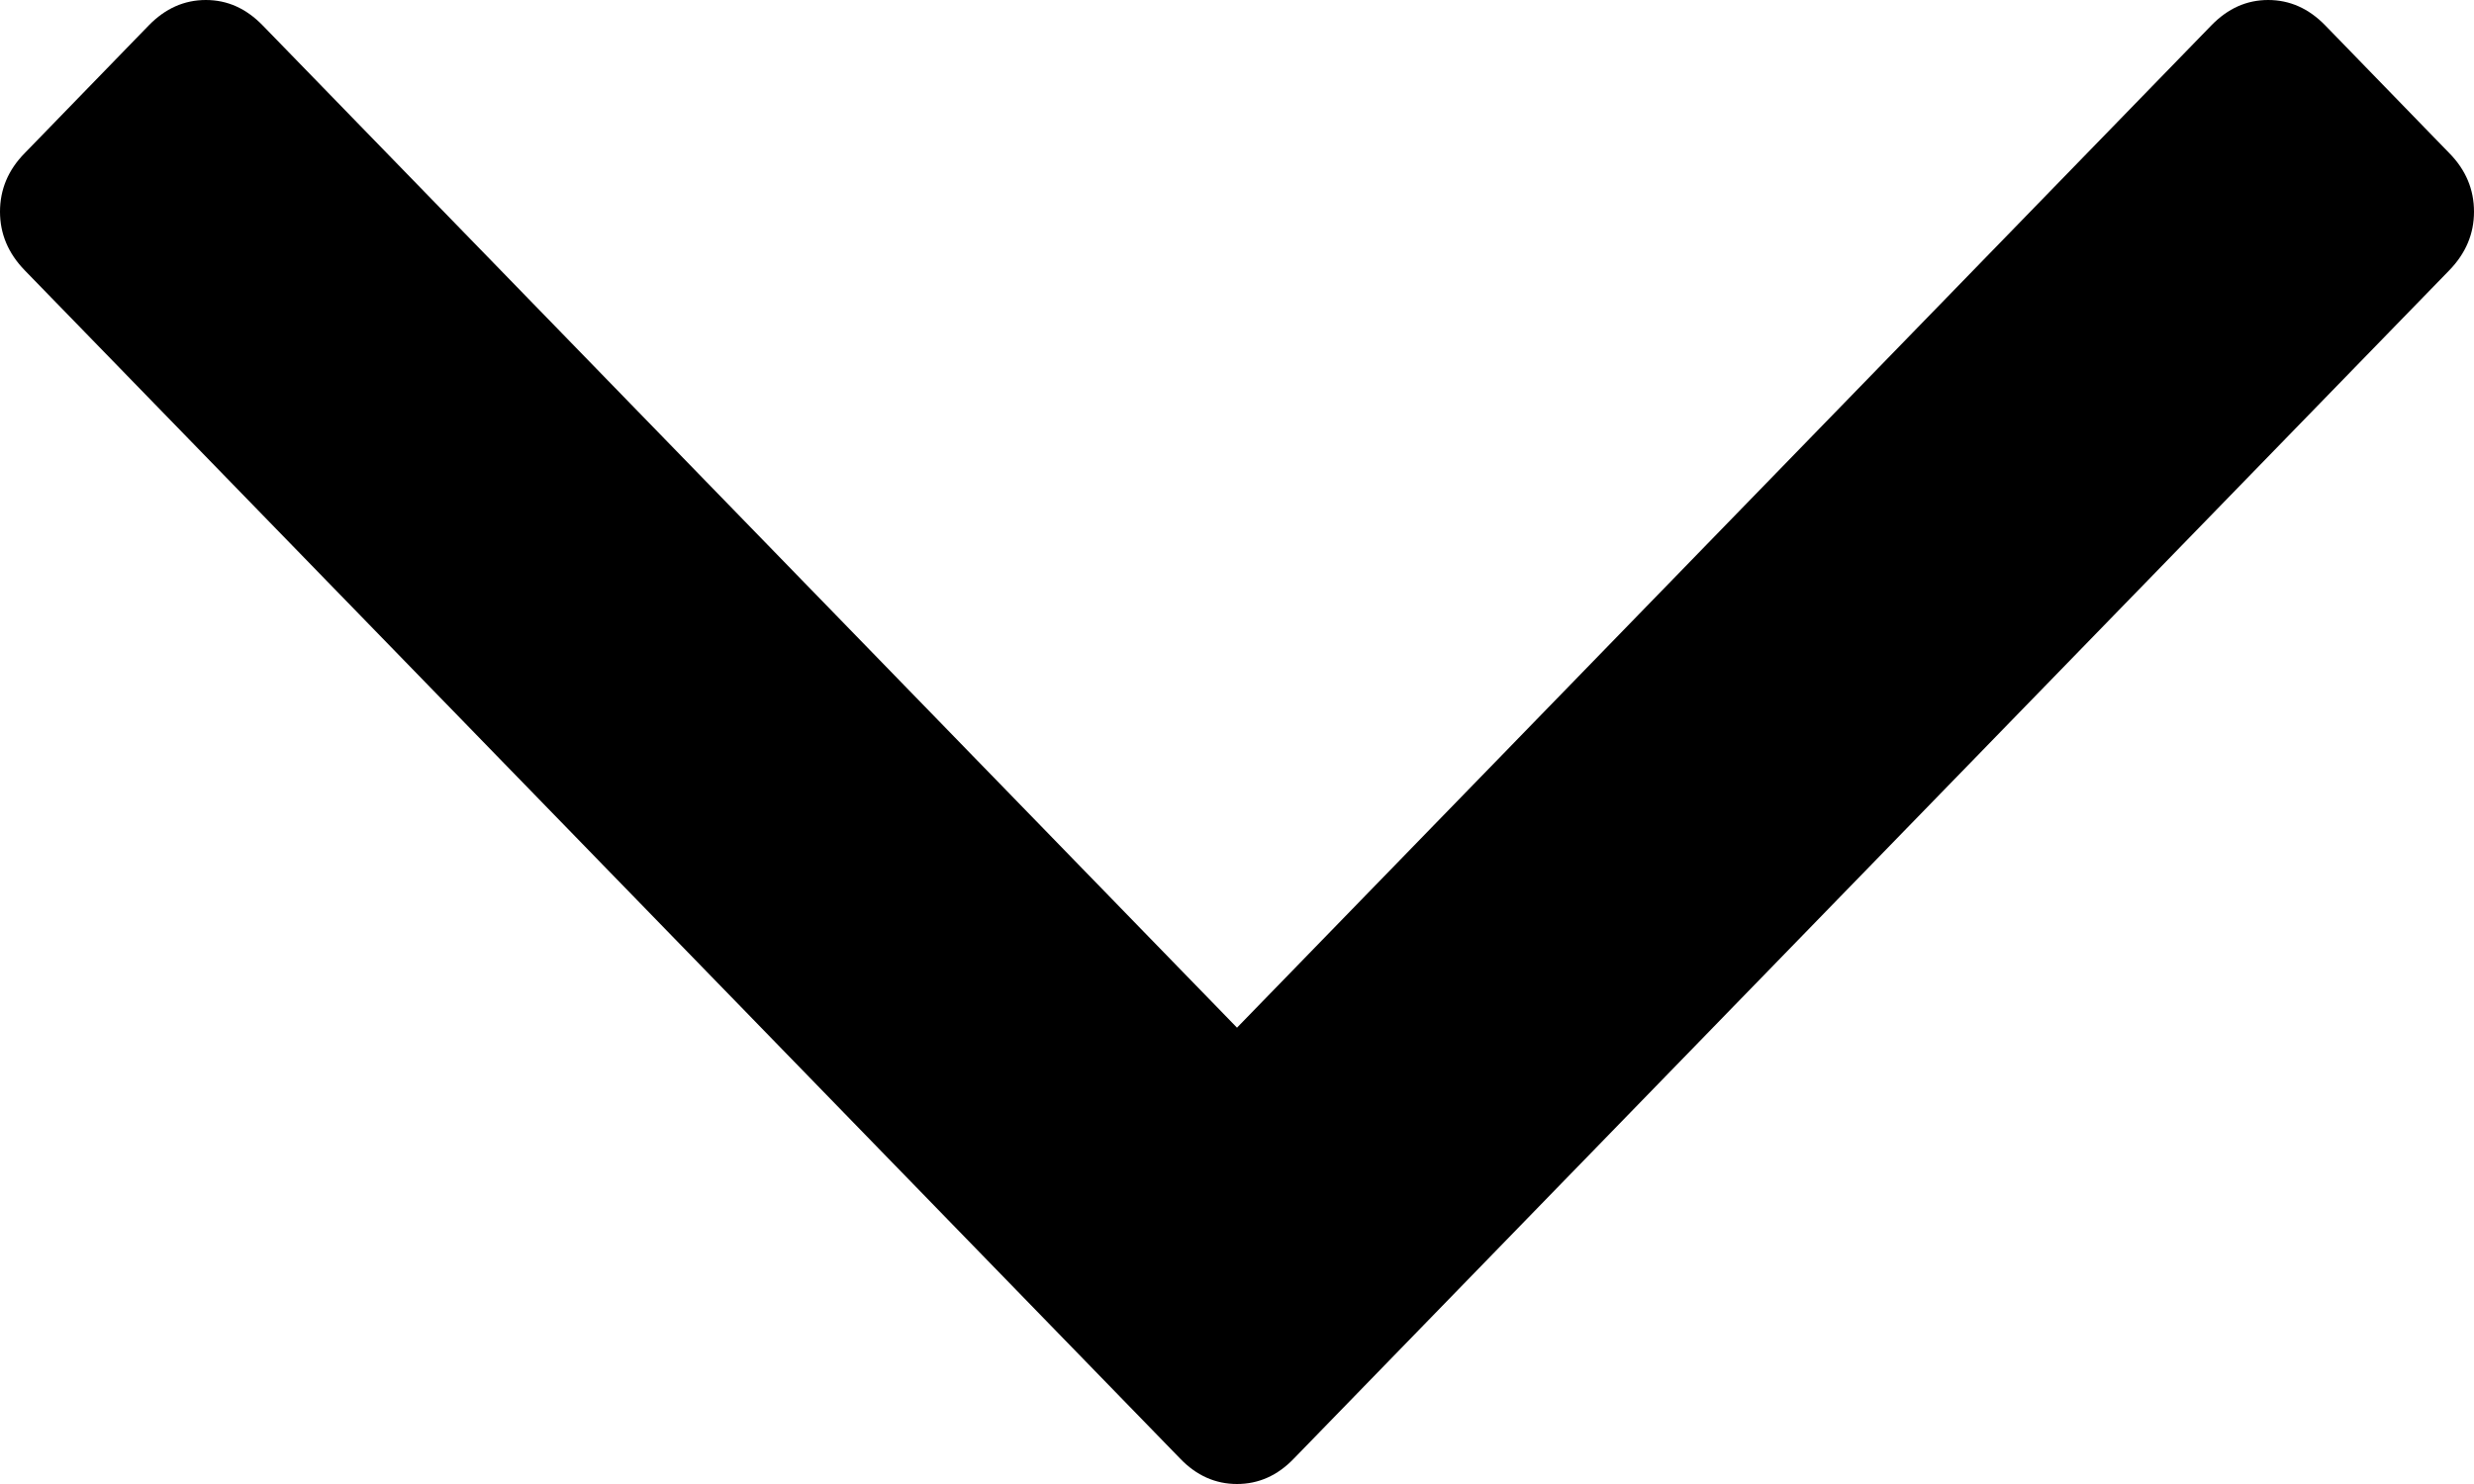
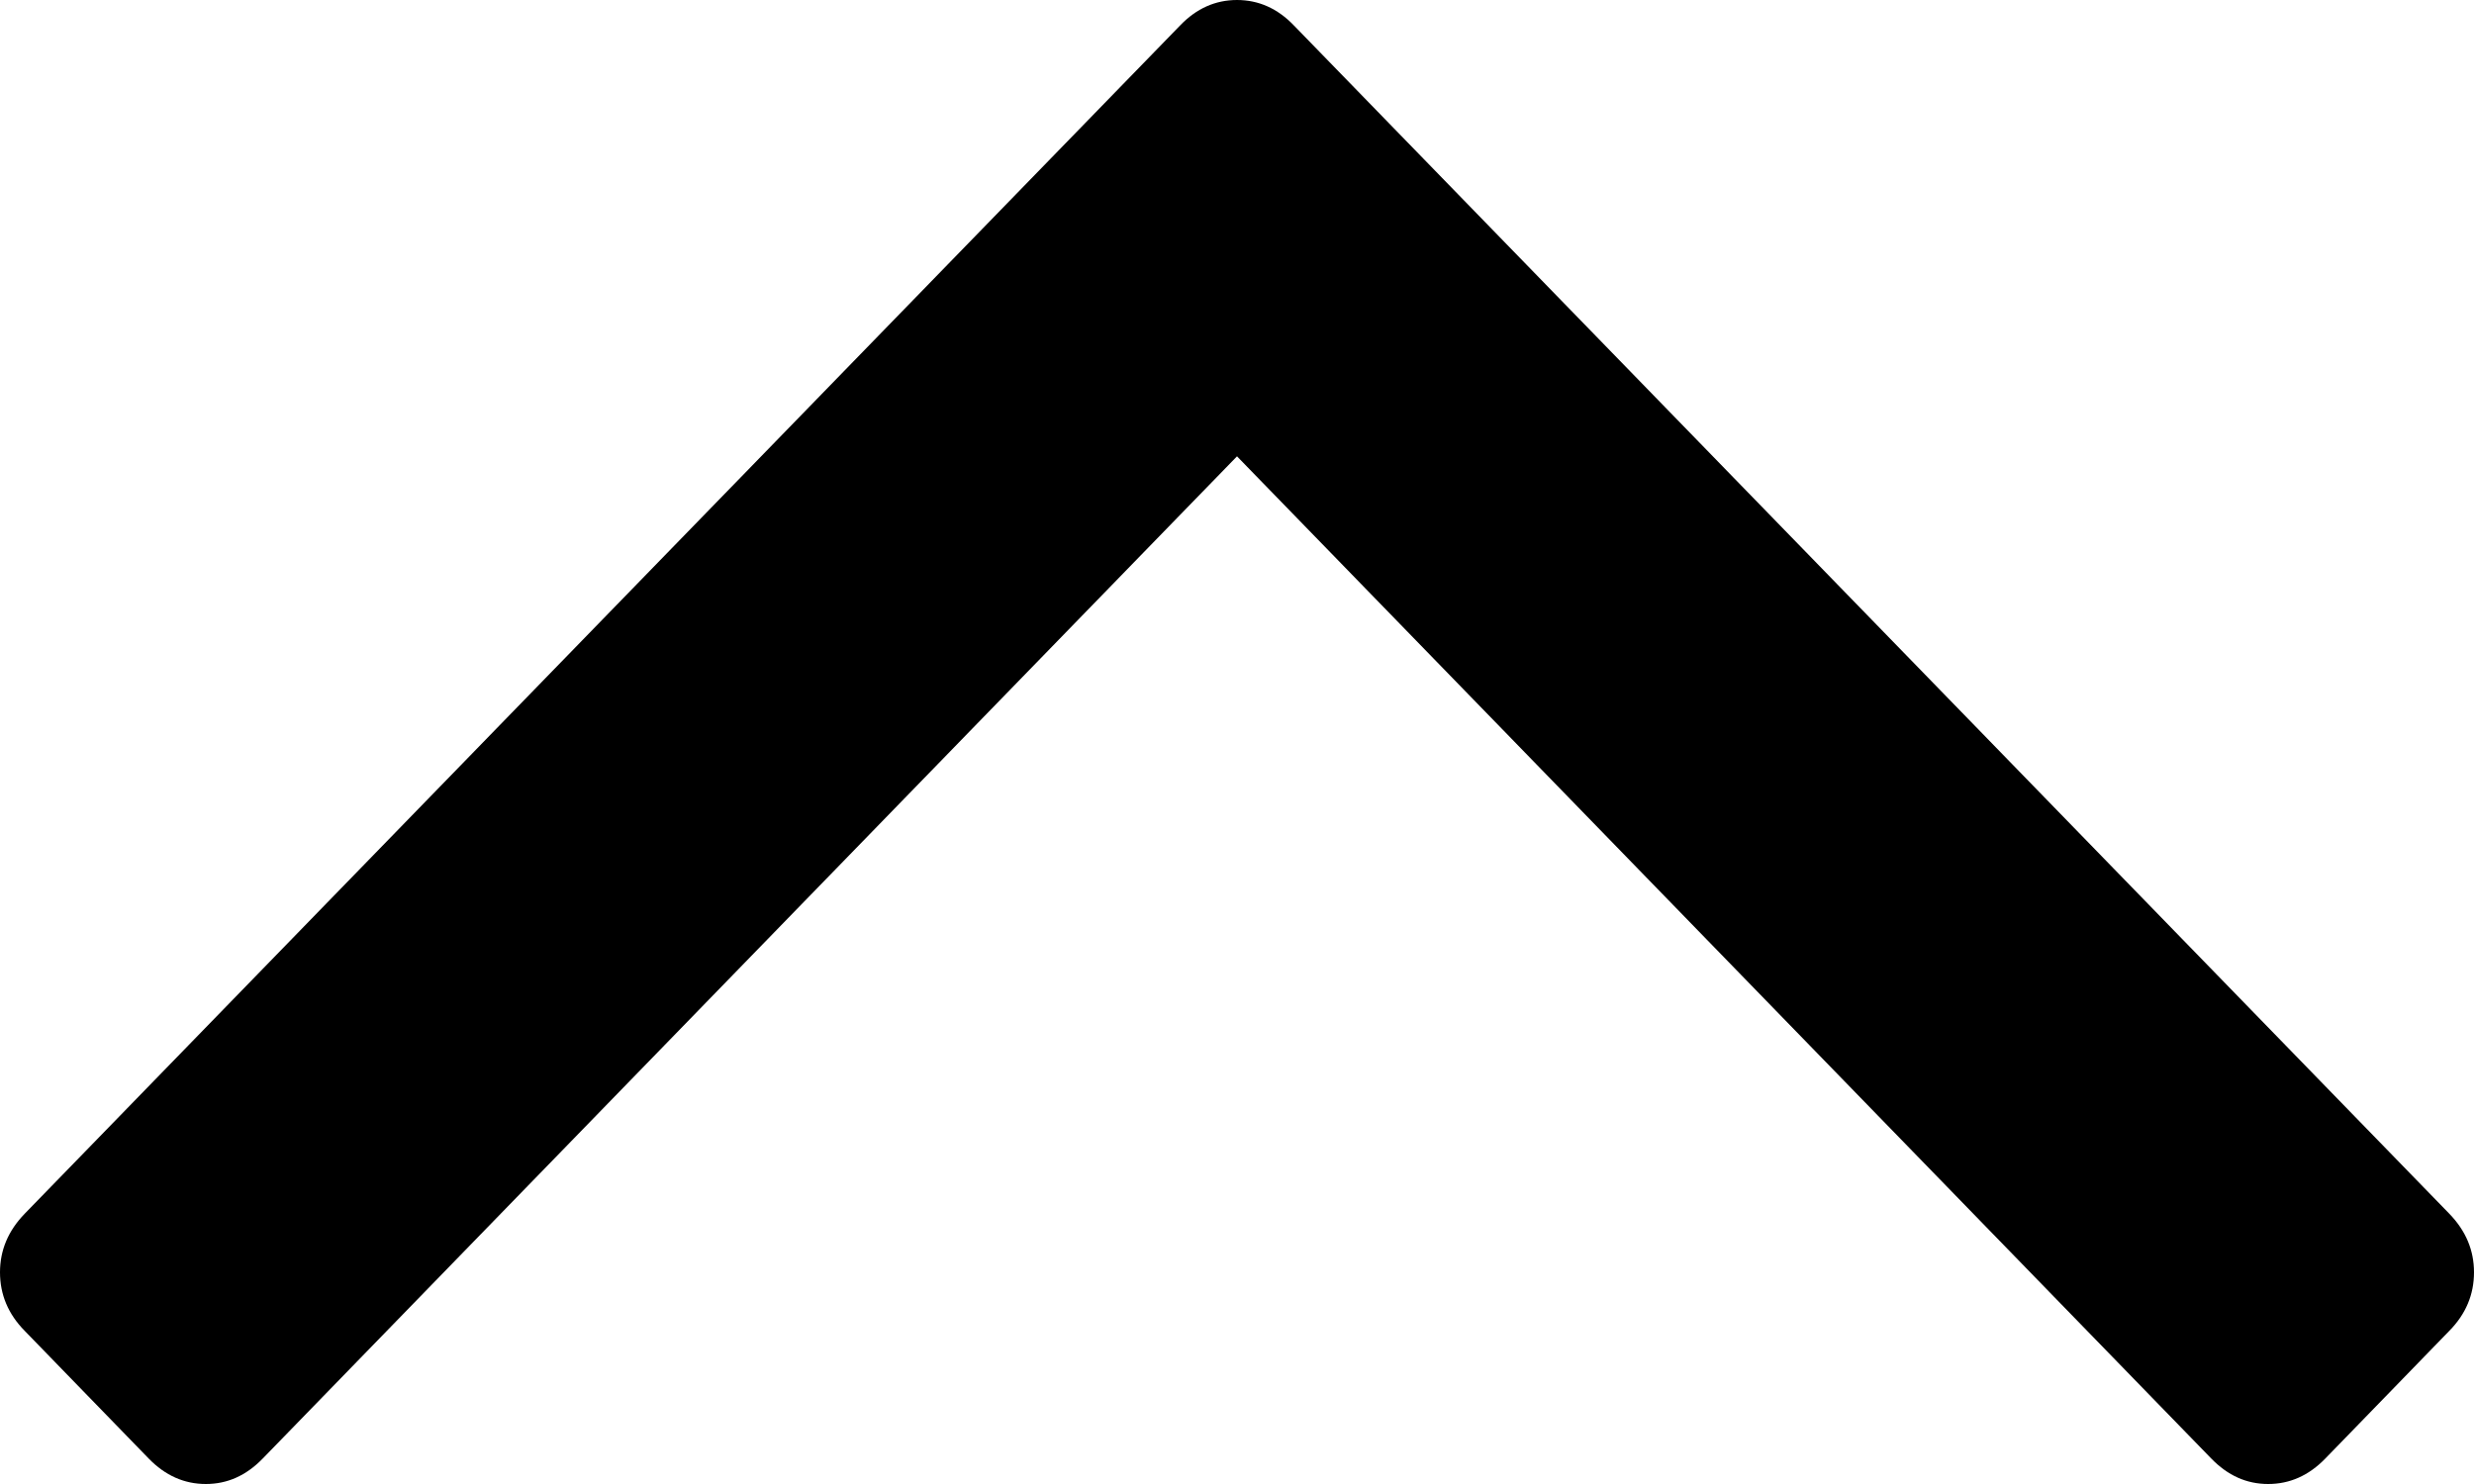
<svg xmlns="http://www.w3.org/2000/svg" version="1.1" width="10px" height="6px">
-   <g transform="matrix(1 0 0 1 -210 -308 )">
-     <path d="M 9.9 1.093  C 9.967 1.024  10 0.945  10 0.856  C 10 0.766  9.967 0.687  9.9 0.619  L 9.399 0.103  C 9.332 0.034  9.255 0  9.168 0  C 9.081 0  9.005 0.034  8.938 0.103  L 5 4.155  L 1.062 0.103  C 0.995 0.034  0.919 0  0.832 0  C 0.745 0  0.668 0.034  0.601 0.103  L 0.1 0.619  C 0.033 0.687  0 0.766  0 0.856  C 0 0.945  0.033 1.024  0.1 1.093  L 4.77 5.897  C 4.836 5.966  4.913 6  5 6  C 5.087 6  5.164 5.966  5.23 5.897  L 9.9 1.093  Z " fill-rule="nonzero" fill="#000000" stroke="none" transform="matrix(1 0 0 1 210 308 )" />
+   <g transform="matrix(1 0 0 1 -210 -289 )">
+     <path d="M 9.9 4.907  C 9.967 4.976  10 5.055  10 5.144  C 10 5.234  9.967 5.313  9.9 5.381  L 9.399 5.897  C 9.332 5.966  9.255 6  9.168 6  C 9.081 6  9.005 5.966  8.938 5.897  L 5 1.845  L 1.062 5.897  C 0.995 5.966  0.919 6  0.832 6  C 0.745 6  0.668 5.966  0.601 5.897  L 0.1 5.381  C 0.033 5.313  0 5.234  0 5.144  C 0 5.055  0.033 4.976  0.1 4.907  L 4.77 0.103  C 4.836 0.034  4.913 0  5 0  C 5.087 0  5.164 0.034  5.23 0.103  L 9.9 4.907  Z " fill-rule="nonzero" fill="#000000" stroke="none" transform="matrix(1 0 0 1 210 289 )" />
  </g>
</svg>
